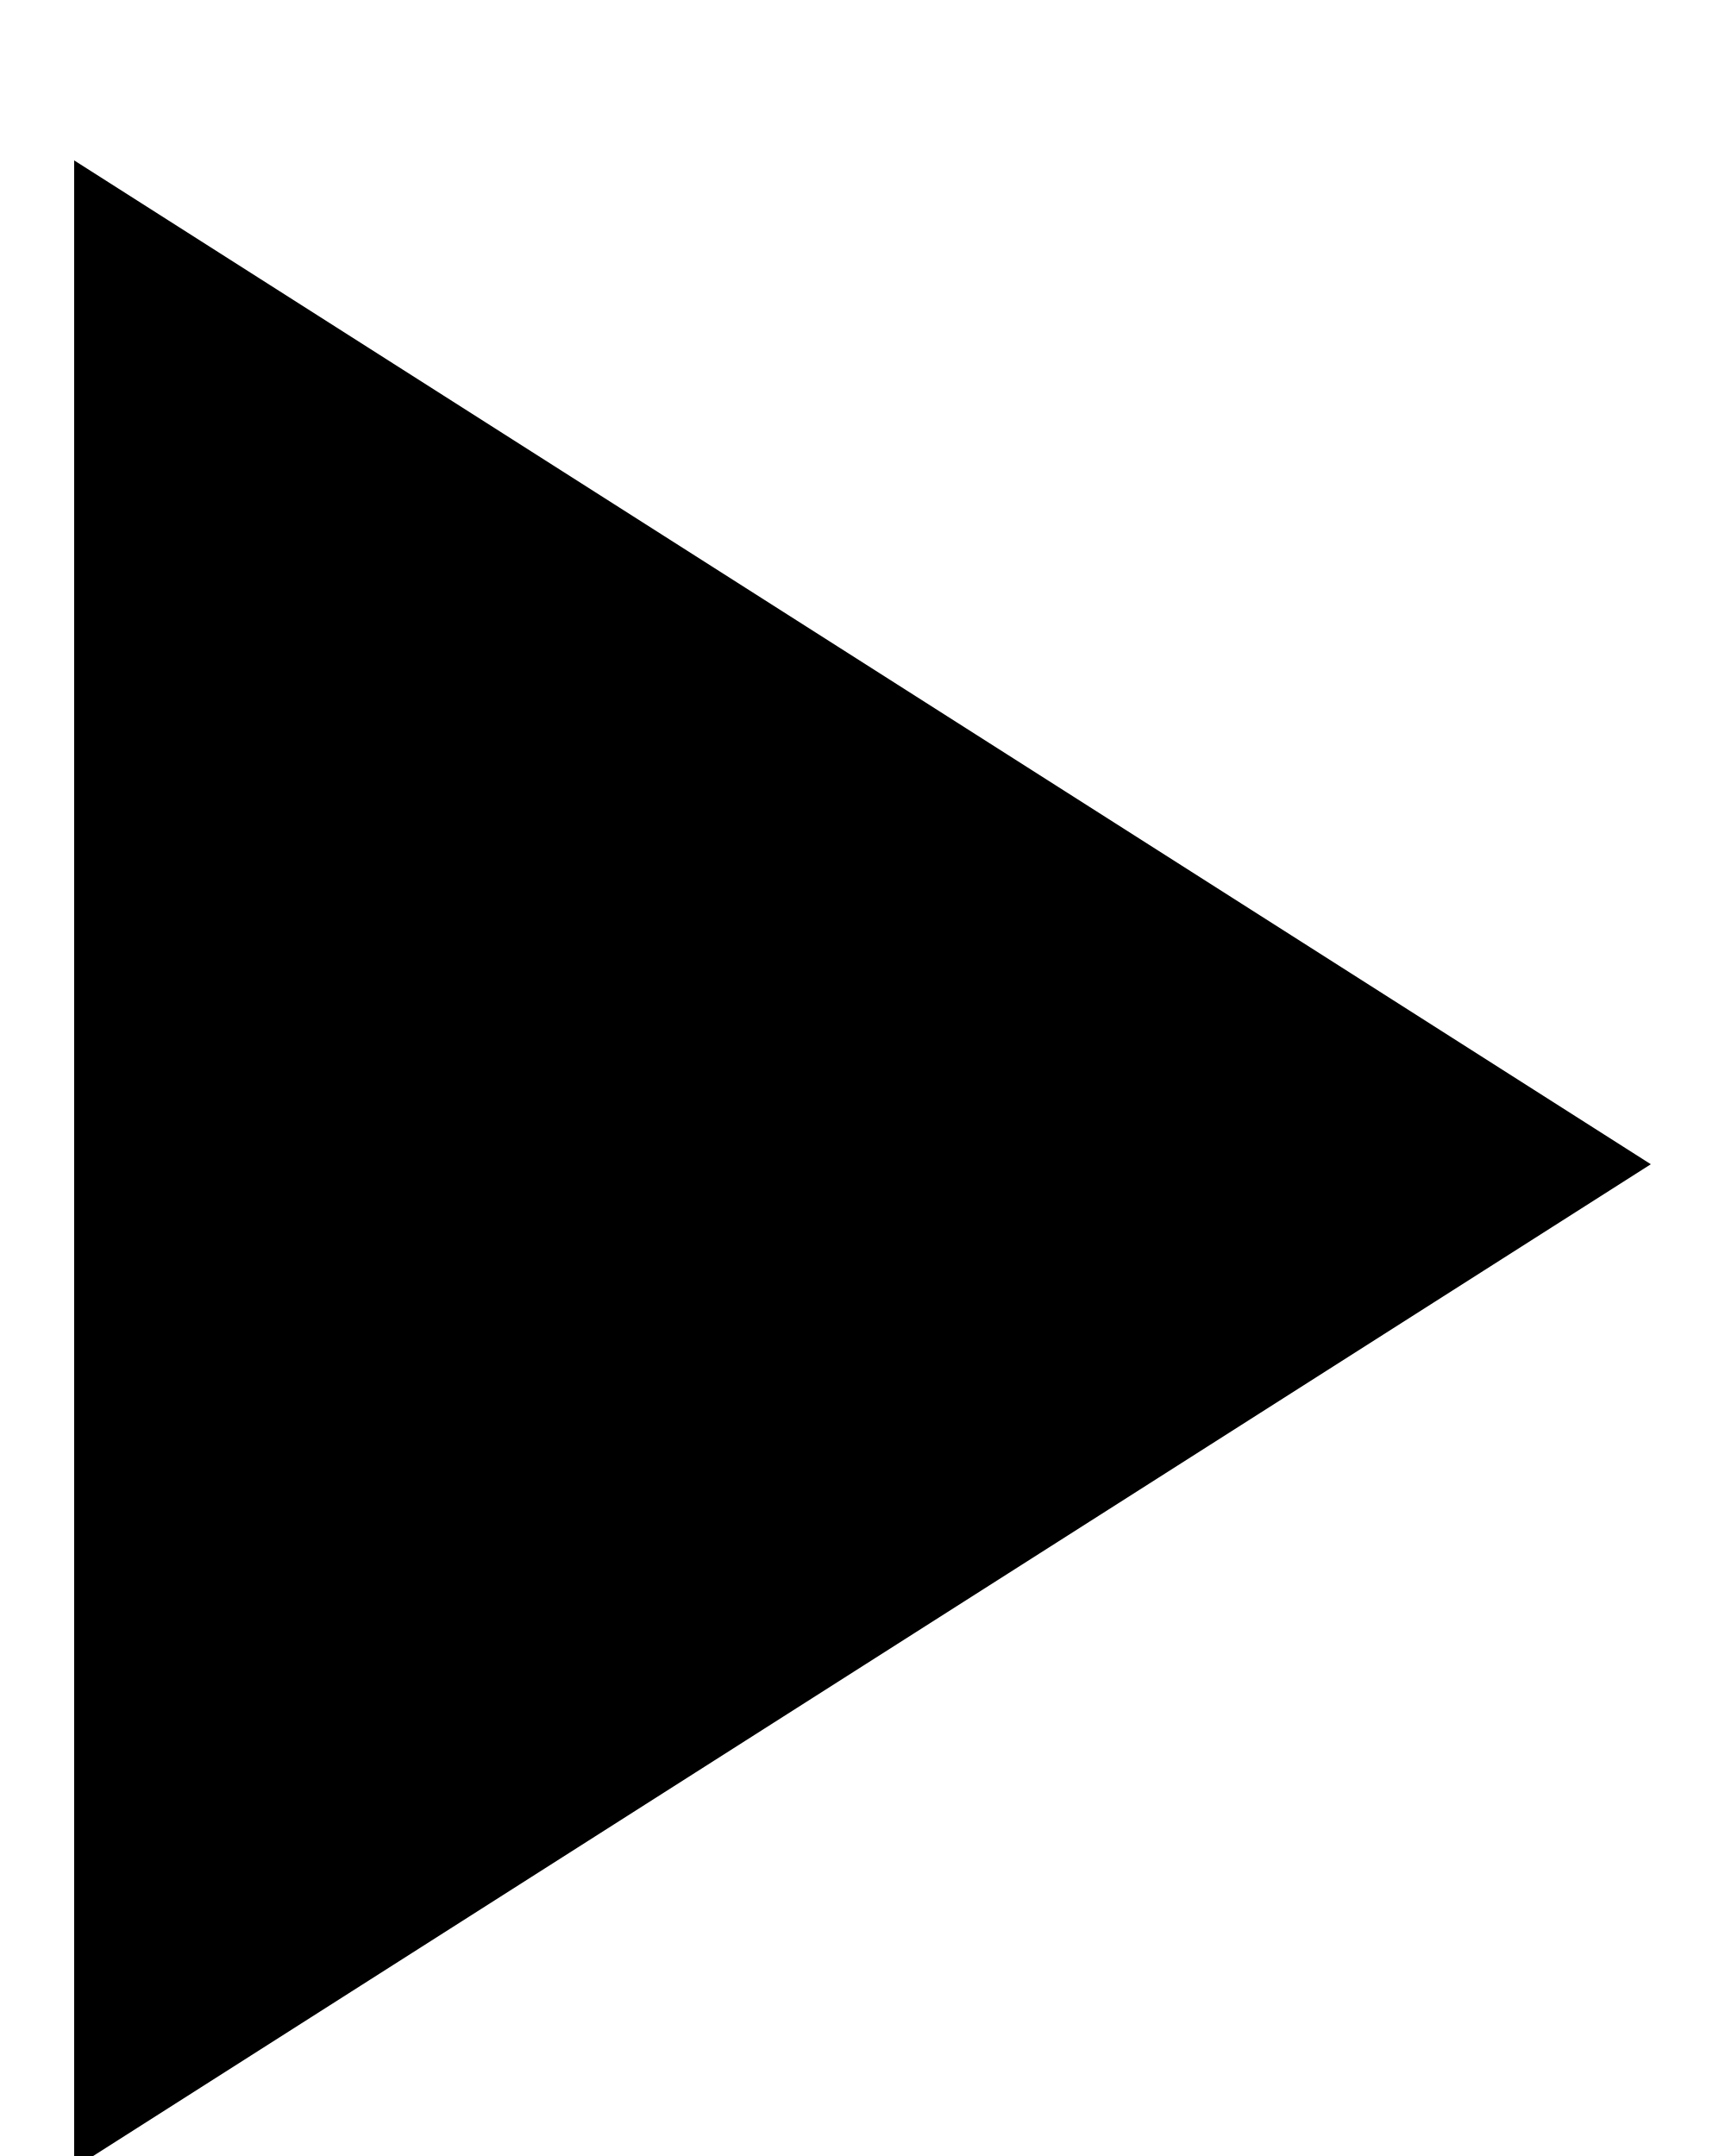
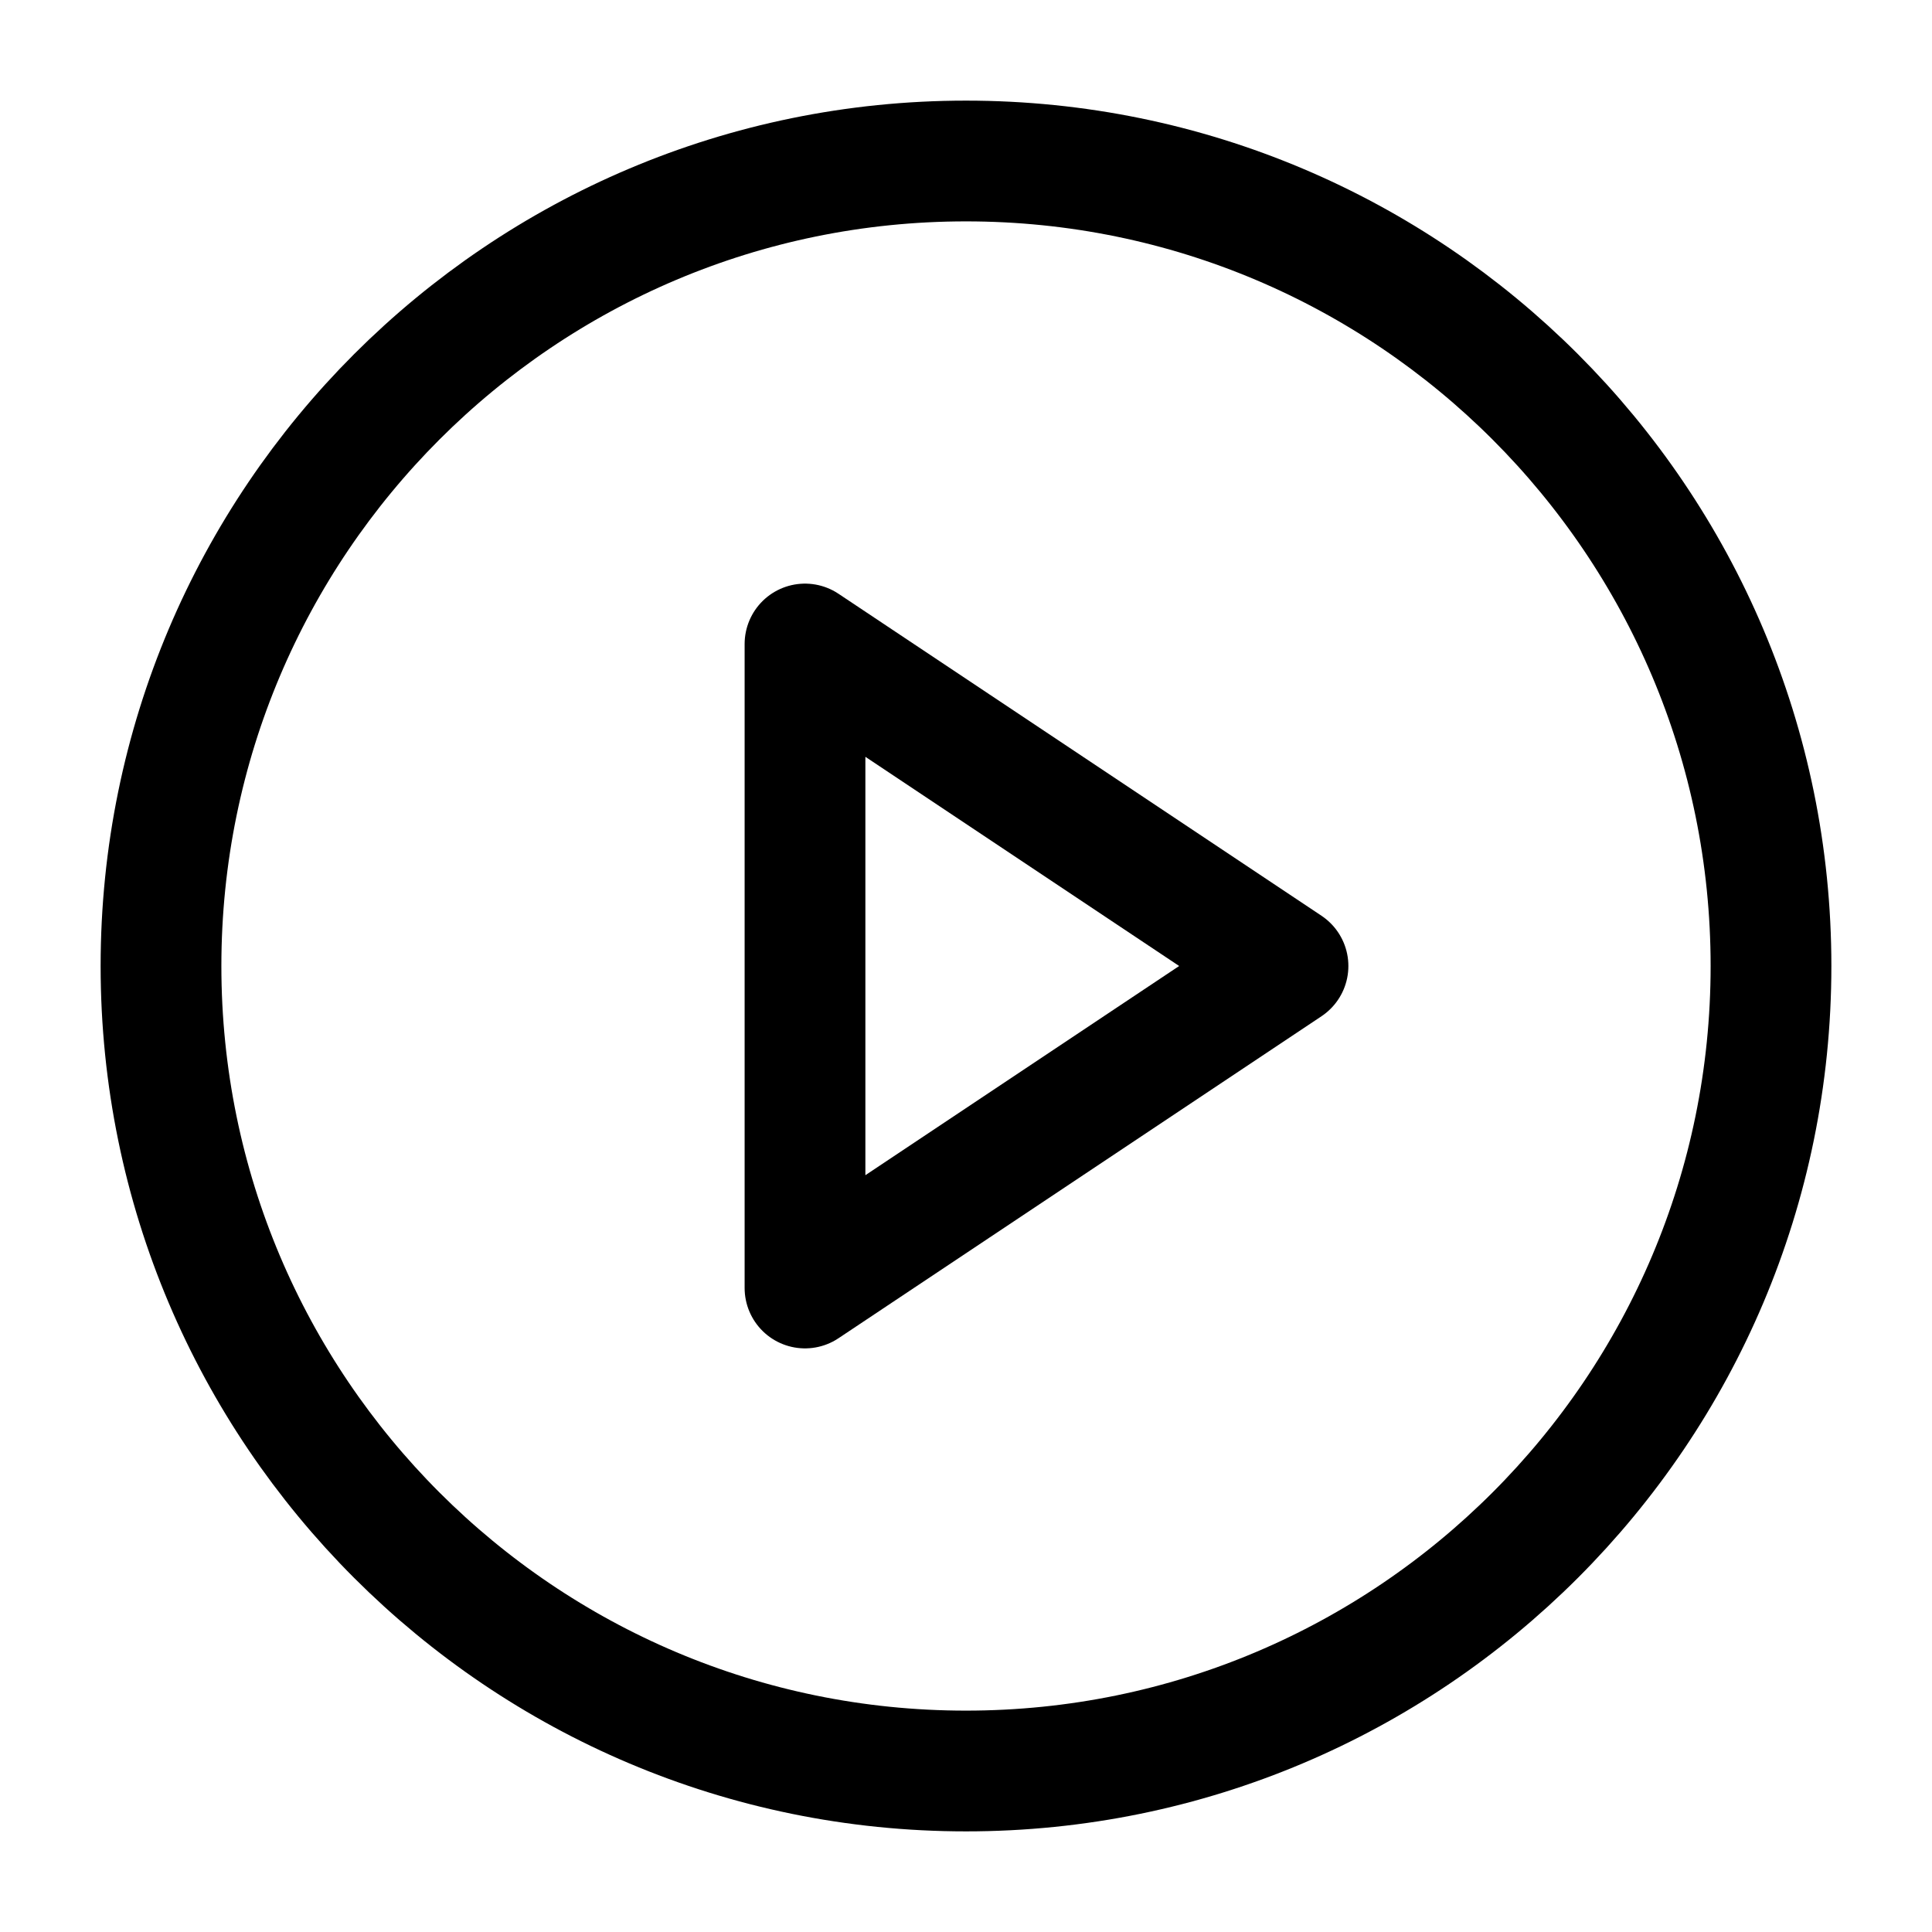
- <svg xmlns="http://www.w3.org/2000/svg" width="8" height="10" viewBox="0 0 8 10">
-   <polygon fill="#000000" fill-rule="evenodd" points="9.344 7.744 16.656 12.4 9.344 17.056" transform="translate(-9 -7)" />
+ <svg xmlns="http://www.w3.org/2000/svg" fill="none" height="12" viewBox="0 0 12 12" width="12">
+   <g stroke="#000" stroke-linecap="round" stroke-linejoin="round" stroke-width="0.75">
+     <path d="m6 11c2.761 0 5-2.239 5-5 0-2.761-2.239-5-5-5-2.761 0-5 2.239-5 5 0 2.761 2.239 5 5 5z" />
+     <path d="m5 4 3 2-3 2z" />
+   </g>
</svg>
